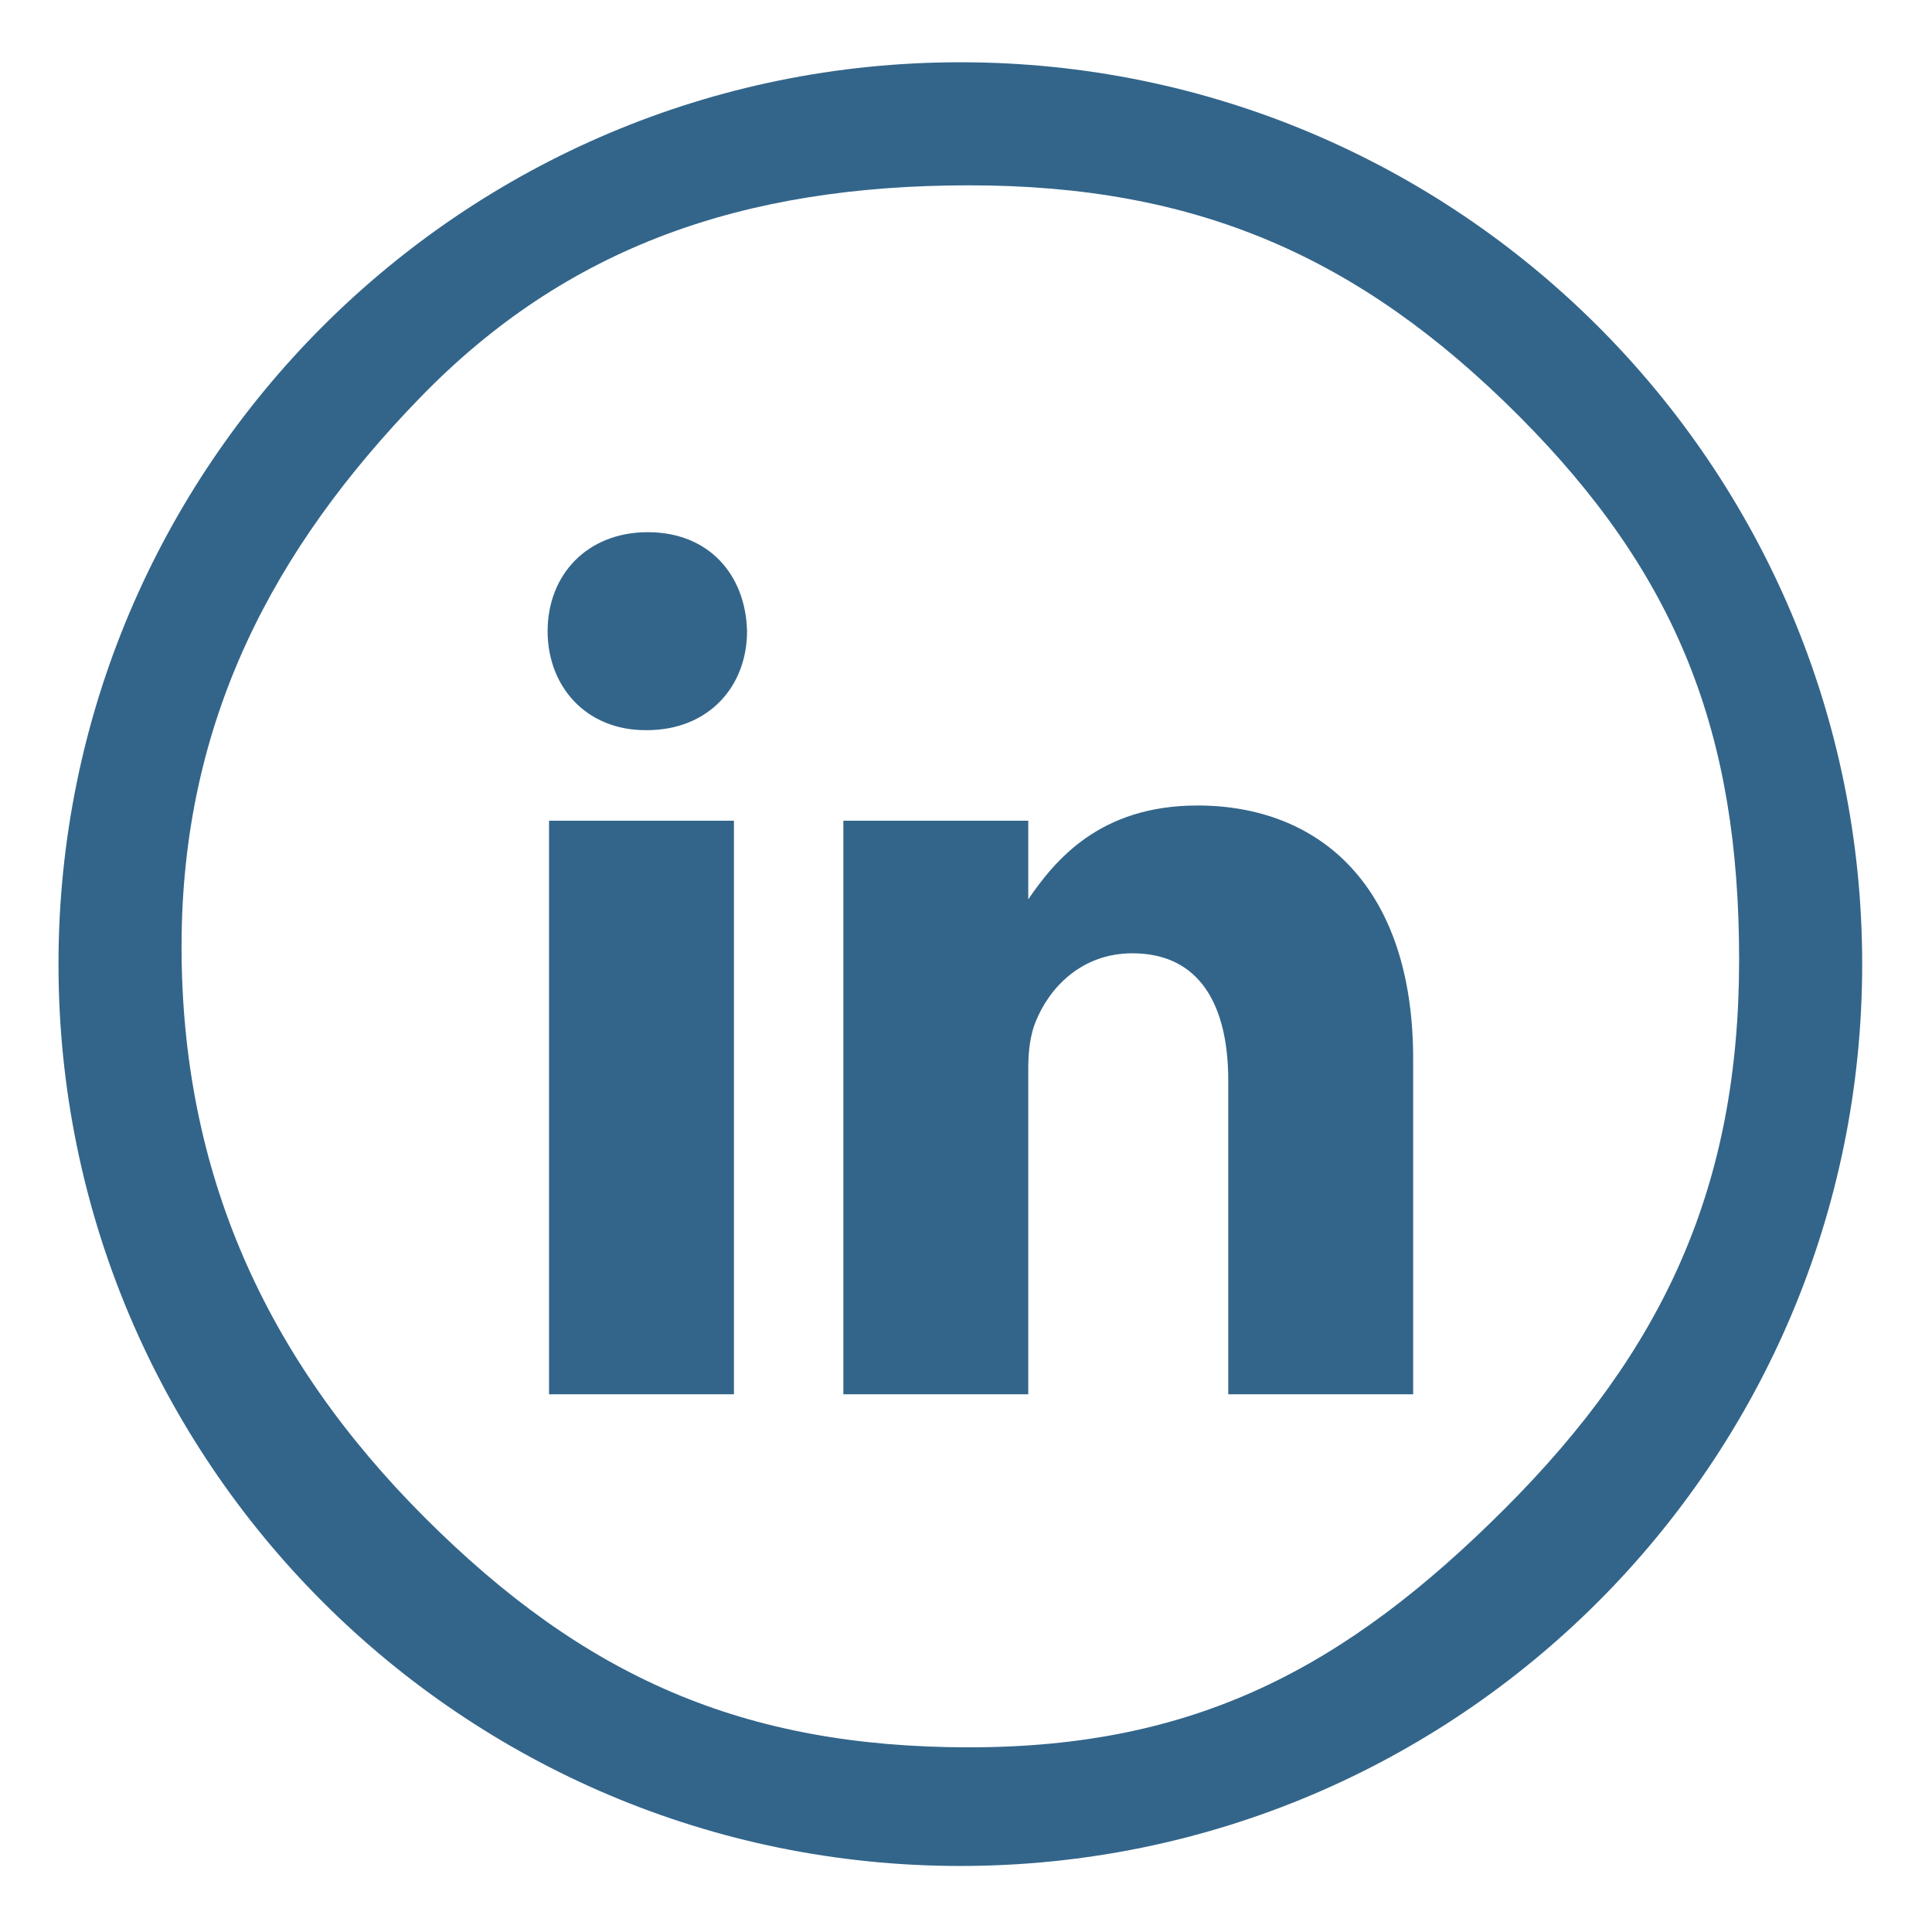
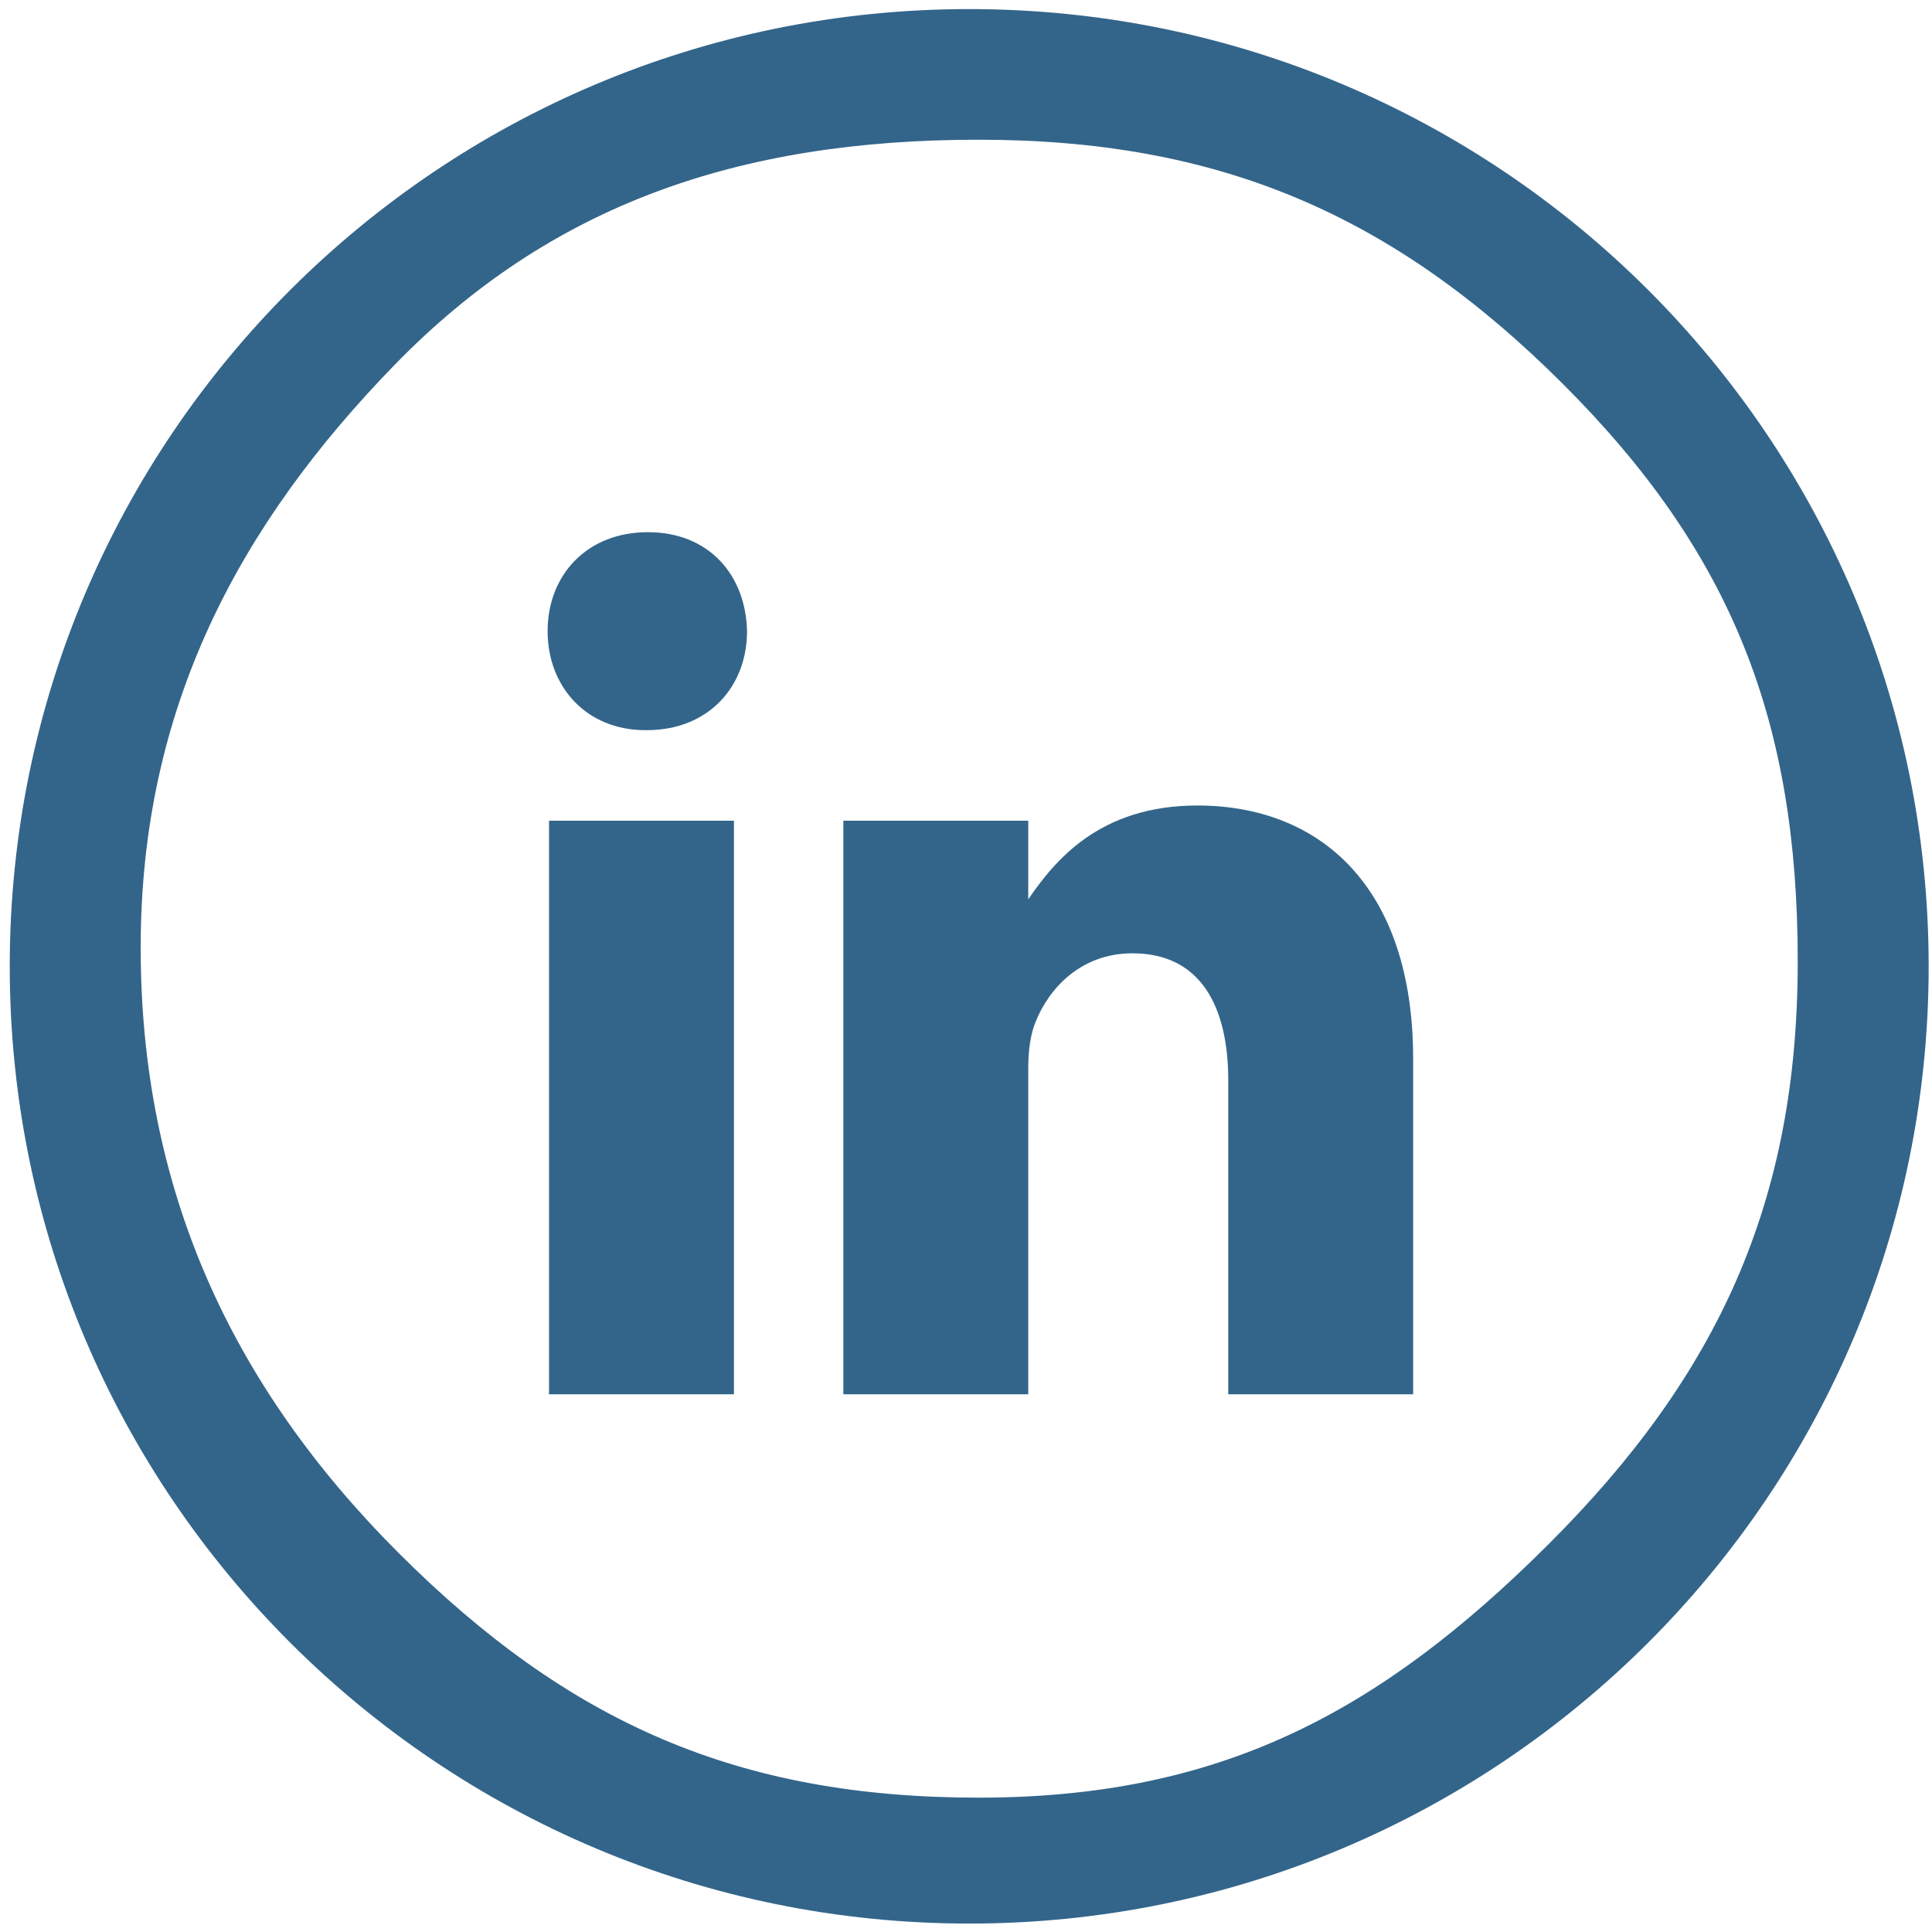
<svg xmlns="http://www.w3.org/2000/svg" width="512" height="512">
  <g>
-     <rect fill="none" id="canvas_background" height="402" width="582" y="-1" x="-1" />
+     <rect x="-1" y="-1" width="36.478" height="36.478" id="canvas_background" fill="none" />
  </g>
  <g>
-     <path id="svg_1" fill="#33658a" d="m374.5,369.5l0,-88.875c0,-45.875 -24.888,-67.158 -57.17,-67.158c-26.022,0 -37.83,14.666 -44.83,24.859l0,-20.826l-49,0l0,152l49,0l0,-86.64c0,-4.471 0.608,-8.853 1.95,-12.072c3.577,-8.943 12.066,-18.153 25.659,-18.153c17.795,0 25.391,13.682 25.391,33.713l0,83.152l49,0z" />
-     <path id="svg_2" fill="#33658a" d="m171.684,141.034c-16.097,0 -26.559,11.299 -26.559,26.233c0,14.666 10.194,26.233 25.933,26.233l0.357,0c16.365,0 26.559,-11.567 26.559,-26.233c-0.357,-15.023 -10.193,-26.233 -26.29,-26.233z" />
-     <rect id="svg_3" y="217.5" x="145.5" width="49" height="152" fill="#33658a" />
-     <path id="svg_4" fill="#33658a" d="m254.5,16.5c-131.996,0 -239,107.004 -239,239s107.004,239 239,239s239,-107.004 239,-239s-107.004,-239 -239,-239zm144.3,383.3c-42.308,42.308 -82.119,63.259 -141.952,63.259c-59.833,0 -101.992,-18.603 -144.3,-60.911c-42.308,-42.308 -64.434,-91.513 -64.434,-151.346c0,-59.833 24.474,-105.515 63.259,-145.475c38.785,-39.959 85.642,-56.213 145.475,-56.213c59.833,0 103.167,18.603 145.475,60.911c42.308,42.308 58.562,84.467 58.562,144.3c0,59.833 -19.777,103.167 -62.085,145.475z" />
-     <path id="svg_11" d="m66.348,115.596" opacity="0.5" fill-opacity="null" stroke-opacity="null" stroke-width="null" stroke="null" fill="#33658a" />
-     <path id="svg_12" d="m89.835,102.679" opacity="0.5" fill-opacity="null" stroke-opacity="null" stroke-width="null" stroke="null" fill="#33658a" />
-     <path d="m99.229,109.725c1.174,0 4.474,-0.497 22.312,-8.22c23.213,-10.05 52.614,-19.676 64.587,-22.312c16.219,-3.57 25.835,-2.349 36.404,-2.349c5.872,0 11.743,0 14.092,0c1.174,0 2.382,-0.28 3.523,0c59.176,14.509 102.165,55.193 115.083,63.413l8.22,3.523" id="svg_14" fill-opacity="null" stroke-opacity="null" stroke-width="null" stroke="null" fill="none" />
-     <path d="m251.89,31.046c0,2.349 0,7.046 0,15.266c0,1.174 0,4.697 0,5.872c0,1.174 1.174,3.523 1.174,4.697c0,1.174 0,2.349 0,3.523c0,2.349 0,3.523 0,4.697c0,1.174 0,2.349 0,3.523c0,1.174 -0.449,2.438 0,3.523c0.636,1.534 1.174,5.872 1.174,8.22c0,2.349 0,3.523 0,4.697l0,1.174" id="svg_16" fill-opacity="null" stroke-opacity="null" stroke-width="null" stroke="null" fill="none" />
+     <path d="m374.5,369.5l0,-88.875c0,-45.875 -24.888,-67.158 -57.17,-67.158c-26.022,0 -37.83,14.666 -44.83,24.859l0,-20.826l-49,0l0,152l49,0l0,-86.64c0,-4.471 0.608,-8.853 1.95,-12.072c3.577,-8.943 12.066,-18.153 25.659,-18.153c17.795,0 25.391,13.682 25.391,33.713l0,83.152l49,0z" fill="#33658a" id="svg_1" />
+     <path d="m171.684,141.034c-16.097,0 -26.559,11.299 -26.559,26.233c0,14.666 10.194,26.233 25.933,26.233l0.357,0c16.365,0 26.559,-11.567 26.559,-26.233c-0.357,-15.023 -10.193,-26.233 -26.29,-26.233z" fill="#33658a" id="svg_2" />
+     <rect fill="#33658a" height="152" width="49" x="145.5" y="217.5" id="svg_3" />
+     <path stroke="null" d="m256.849,2.408c-140.427,0 -254.266,113.576 -254.266,253.679s113.839,253.679 254.266,253.679s254.266,-113.576 254.266,-253.679s-113.839,-253.679 -254.266,-253.679zm153.517,406.842c-45.01,44.906 -87.364,67.145 -151.019,67.145c-63.655,0 -108.507,-19.745 -153.517,-64.652c-45.01,-44.906 -68.549,-97.134 -68.549,-160.642c0,-63.508 26.038,-111.996 67.3,-154.409c41.262,-42.414 91.112,-59.666 154.767,-59.666c63.655,0 109.756,19.745 154.767,64.652c45.01,44.906 62.303,89.655 62.303,153.163c0,63.508 -21.04,109.503 -66.051,154.409z" fill="#33658a" id="svg_4" />
+     <path fill="#33658a" stroke="null" stroke-width="null" stroke-opacity="null" fill-opacity="null" opacity="0.5" d="m66.348,115.596" id="svg_11" />
+     <path fill="#33658a" stroke="null" stroke-width="null" stroke-opacity="null" fill-opacity="null" opacity="0.5" d="m89.835,102.679" id="svg_12" />
+     <path fill="none" stroke="null" stroke-width="null" stroke-opacity="null" fill-opacity="null" id="svg_14" d="m99.229,109.725c1.174,0 4.474,-0.497 22.312,-8.22c23.213,-10.05 52.614,-19.676 64.587,-22.312c16.219,-3.57 25.835,-2.349 36.404,-2.349c5.872,0 11.743,0 14.092,0c1.174,0 2.382,-0.28 3.523,0c59.176,14.509 102.165,55.193 115.083,63.413l8.22,3.523" />
+     <path fill="none" stroke="null" stroke-width="null" stroke-opacity="null" fill-opacity="null" id="svg_16" d="m251.89,31.046c0,2.349 0,7.046 0,15.266c0,1.174 0,4.697 0,5.872c0,1.174 1.174,3.523 1.174,4.697c0,1.174 0,2.349 0,3.523c0,2.349 0,3.523 0,4.697c0,1.174 0,2.349 0,3.523c0,1.174 -0.449,2.438 0,3.523c0.636,1.534 1.174,5.872 1.174,8.22c0,2.349 0,3.523 0,4.697l0,1.174" />
  </g>
</svg>
